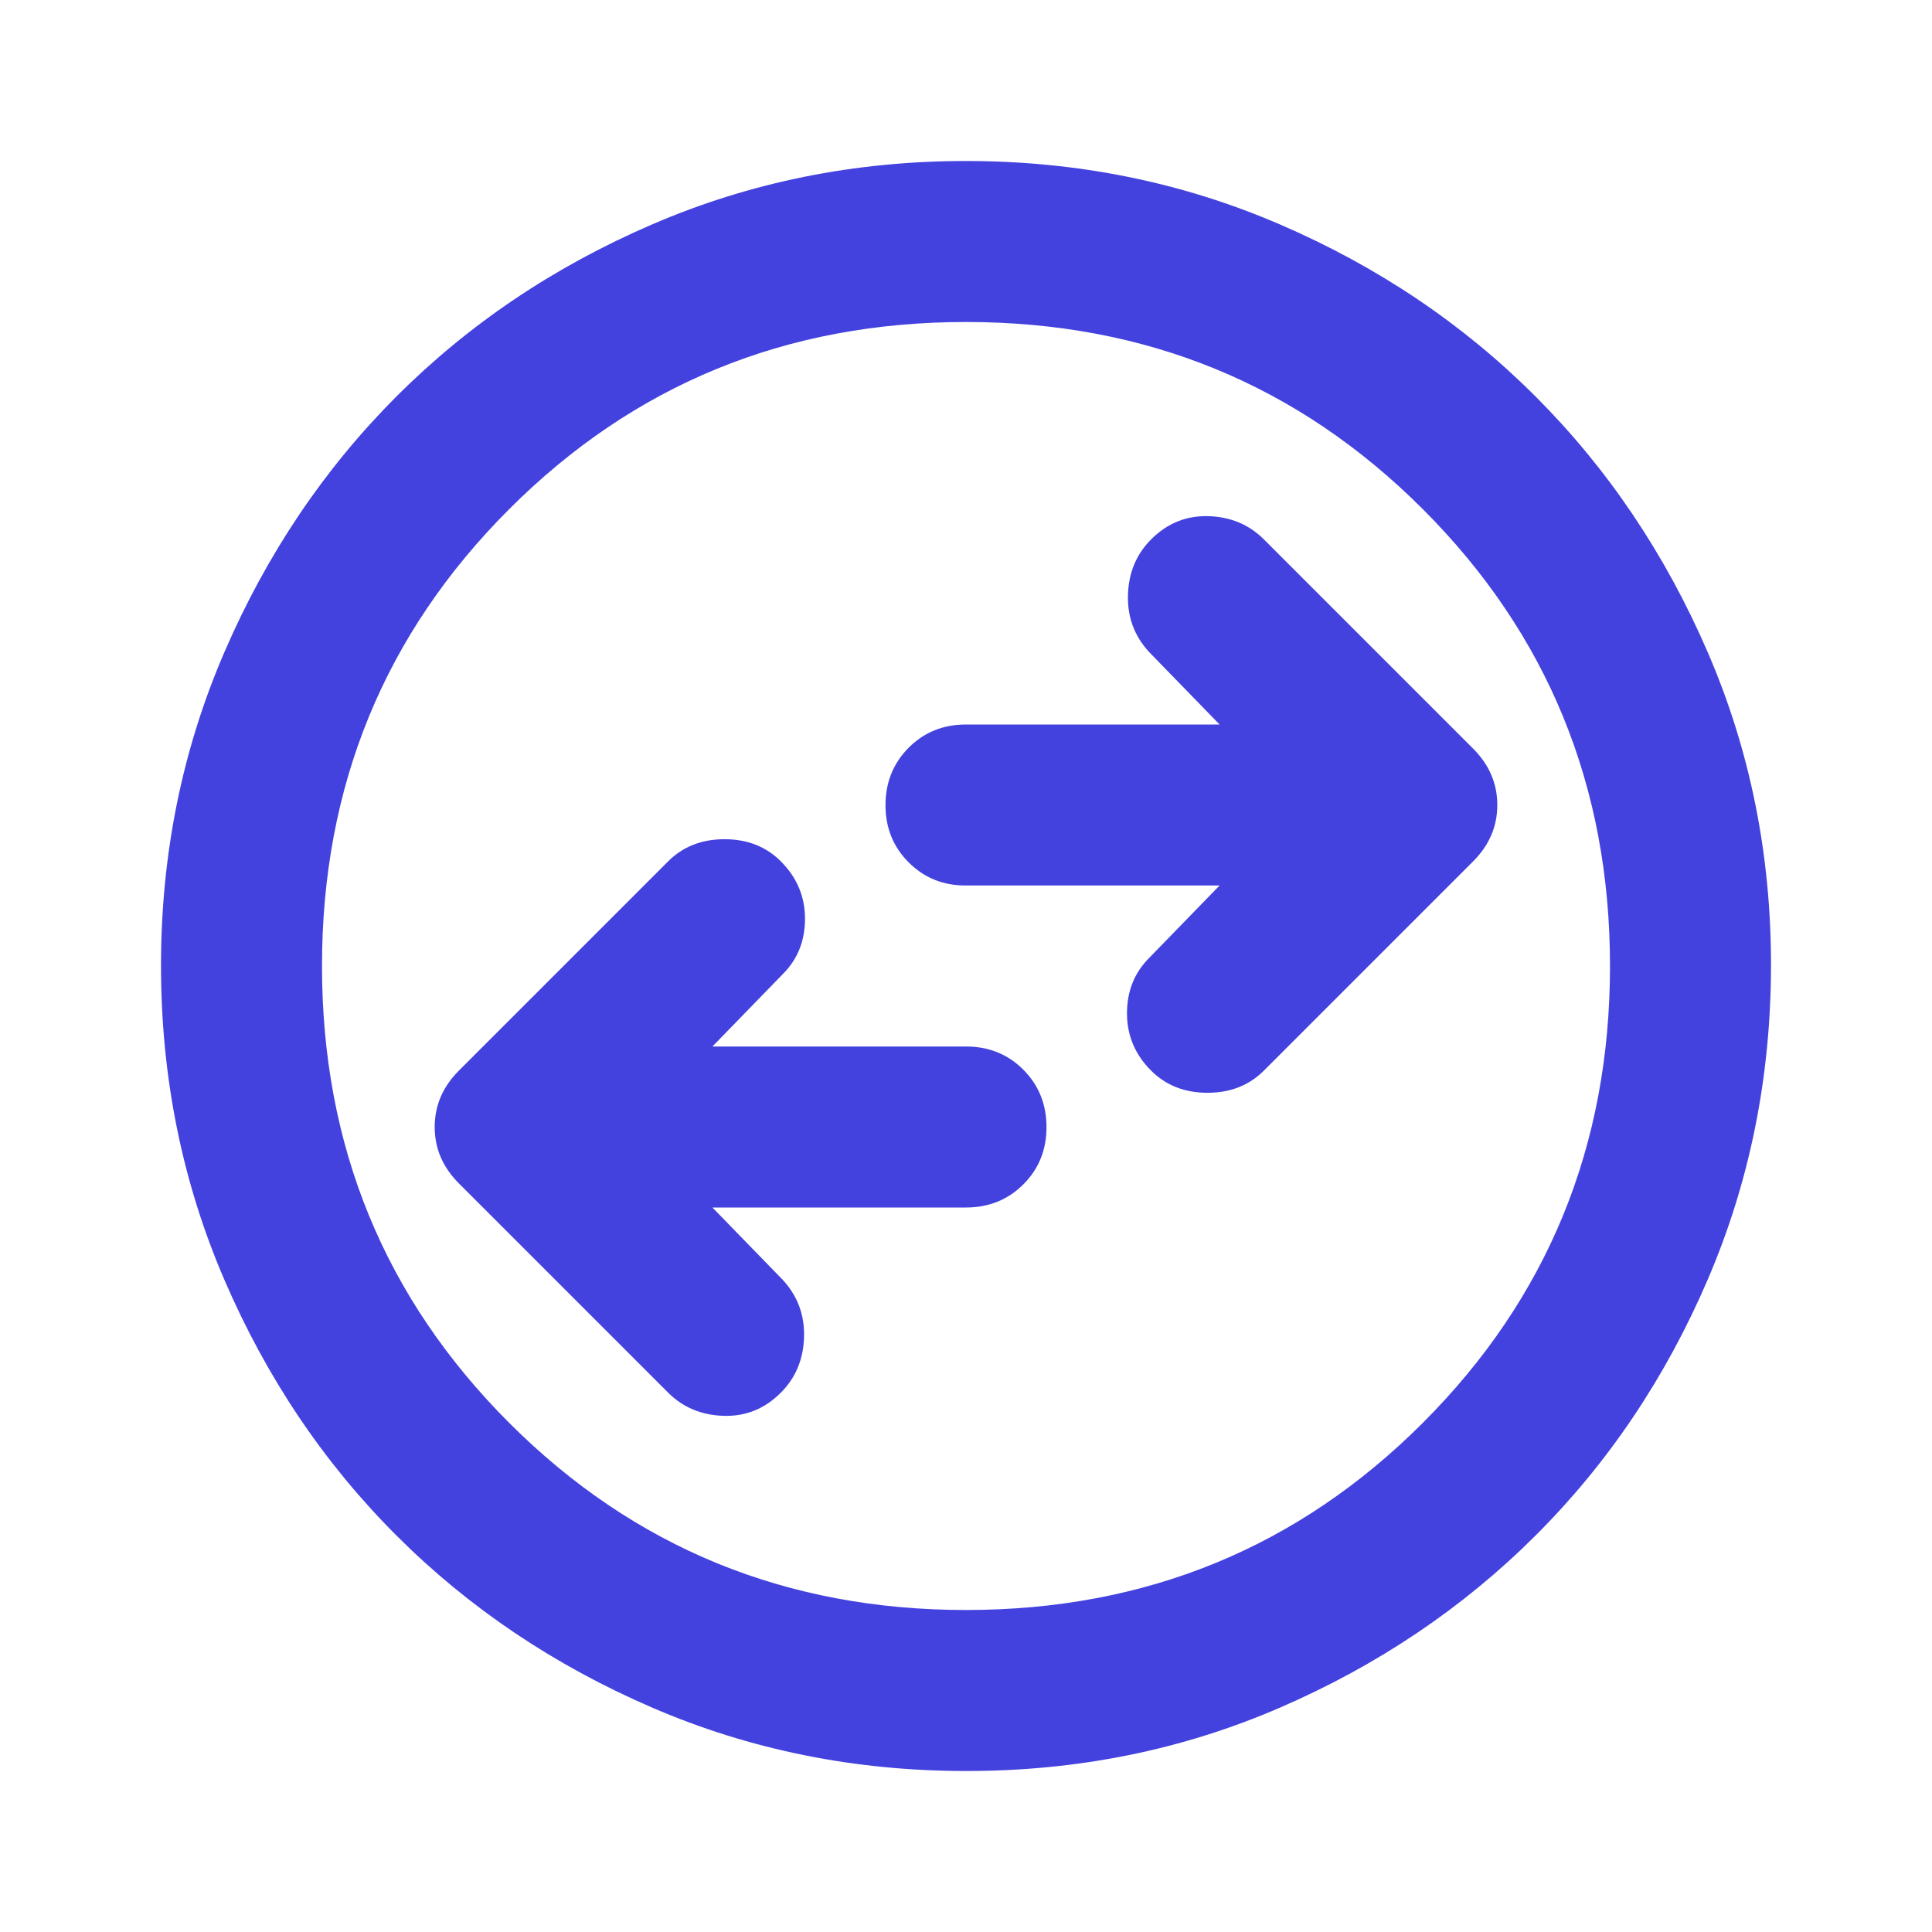
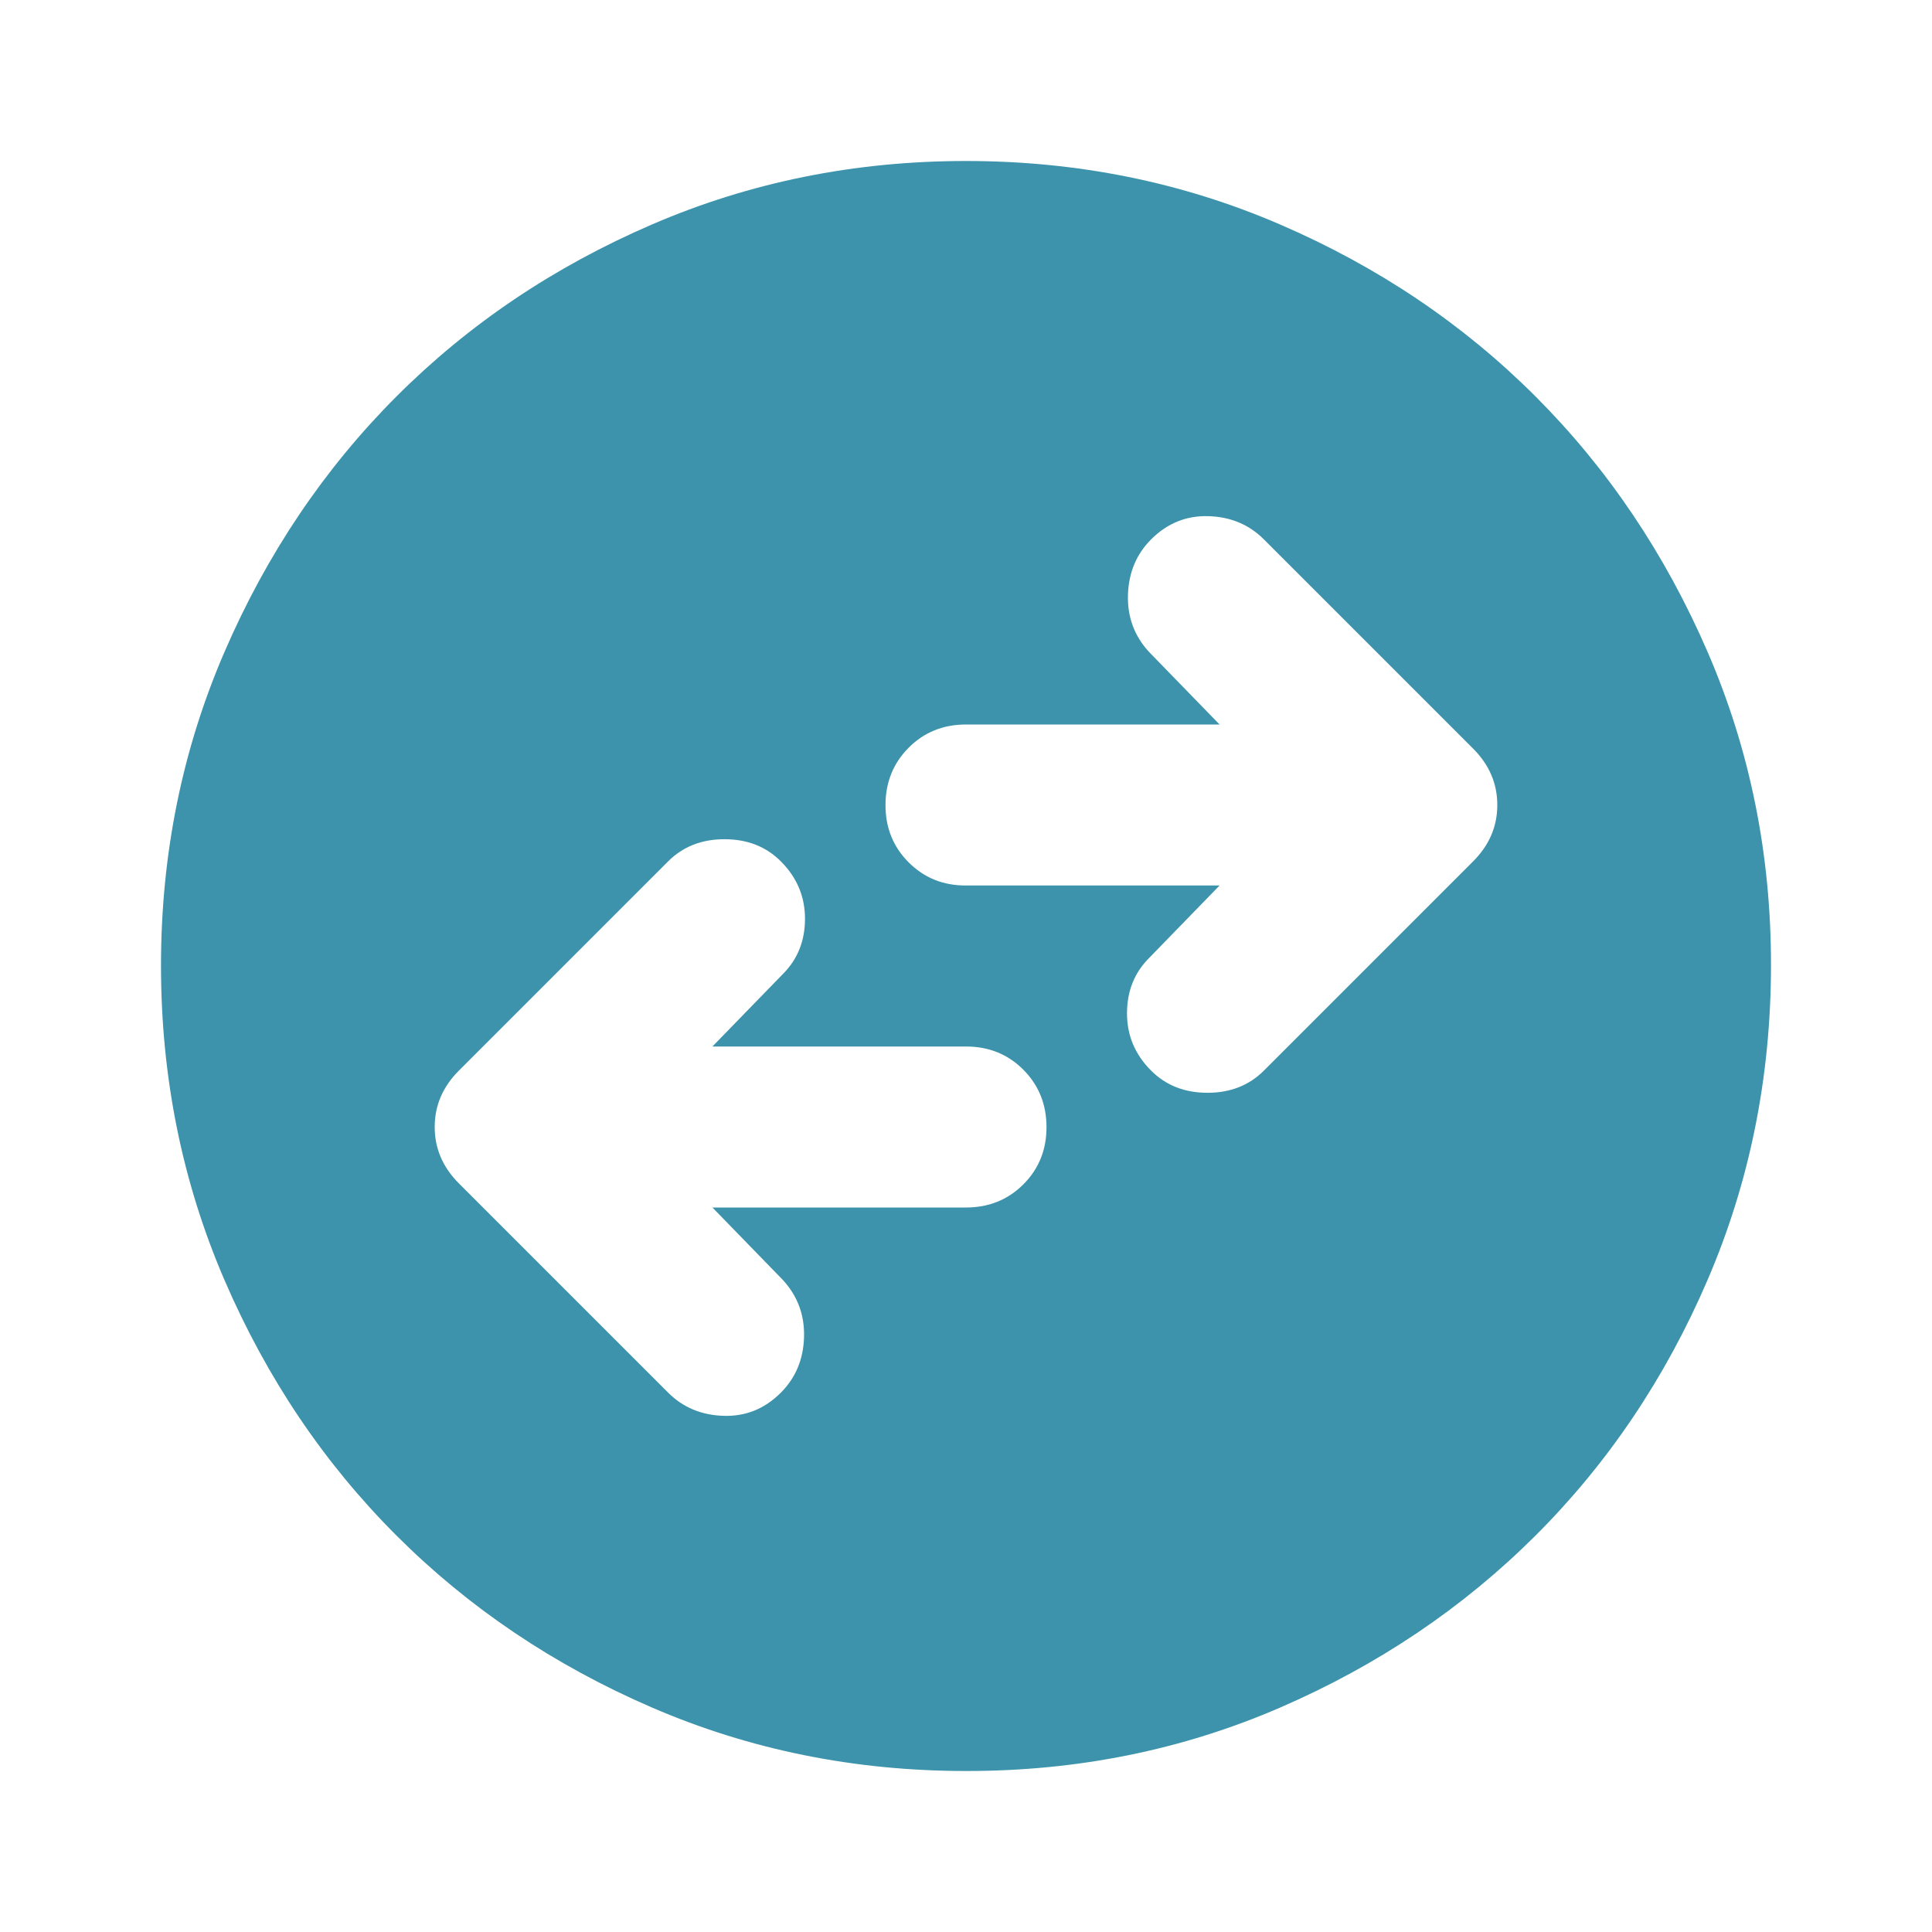
<svg xmlns="http://www.w3.org/2000/svg" width="32" height="32" viewBox="0 0 24 24">
-   <path fill="#4442df" d="M8.85 15H12q.425 0 .713-.288T13 14t-.288-.712T12 13H8.85l.875-.9q.275-.275.275-.687t-.3-.713q-.275-.275-.7-.275t-.7.275l-2.6 2.6q-.3.3-.3.7t.3.7l2.6 2.6q.275.275.688.288T9.7 17.3q.275-.275.288-.687t-.263-.713zm6.3-4l-.875.9q-.275.275-.275.688t.3.712q.275.275.7.275t.7-.275l2.6-2.6q.3-.3.3-.7t-.3-.7l-2.6-2.6q-.275-.275-.687-.288T14.3 6.7q-.275.275-.288.688t.263.712l.875.9H12q-.425 0-.712.288T11 10t.288.713T12 11zM12 22q-2.075 0-3.9-.788t-3.175-2.137T2.788 15.9T2 12t.788-3.9t2.137-3.175T8.1 2.788T12 2t3.9.788t3.175 2.137T21.213 8.1T22 12t-.788 3.9t-2.137 3.175t-3.175 2.138T12 22m0-2q3.35 0 5.675-2.325T20 12t-2.325-5.675T12 4T6.325 6.325T4 12t2.325 5.675T12 20m0-8" />
+   <path fill="#3c93ab" d="M8.85 15H12q.425 0 .713-.288T13 14t-.288-.712T12 13H8.85l.875-.9q.275-.275.275-.687t-.3-.713q-.275-.275-.7-.275t-.7.275l-2.6 2.6q-.3.3-.3.7t.3.7l2.6 2.6q.275.275.688.288T9.7 17.3q.275-.275.288-.687t-.263-.713zm6.3-4l-.875.9q-.275.275-.275.688t.3.712q.275.275.7.275t.7-.275l2.6-2.6q.3-.3.3-.7t-.3-.7l-2.6-2.6q-.275-.275-.687-.288T14.3 6.7q-.275.275-.288.688t.263.712l.875.9H12q-.425 0-.712.288T11 10t.288.713T12 11zM12 22q-2.075 0-3.9-.788t-3.175-2.137T2.788 15.9T2 12t.788-3.9t2.137-3.175T8.1 2.788T12 2t3.9.788t3.175 2.137T21.213 8.1T22 12t-.788 3.9t-2.137 3.175t-3.175 2.138T12 22" />
</svg>
